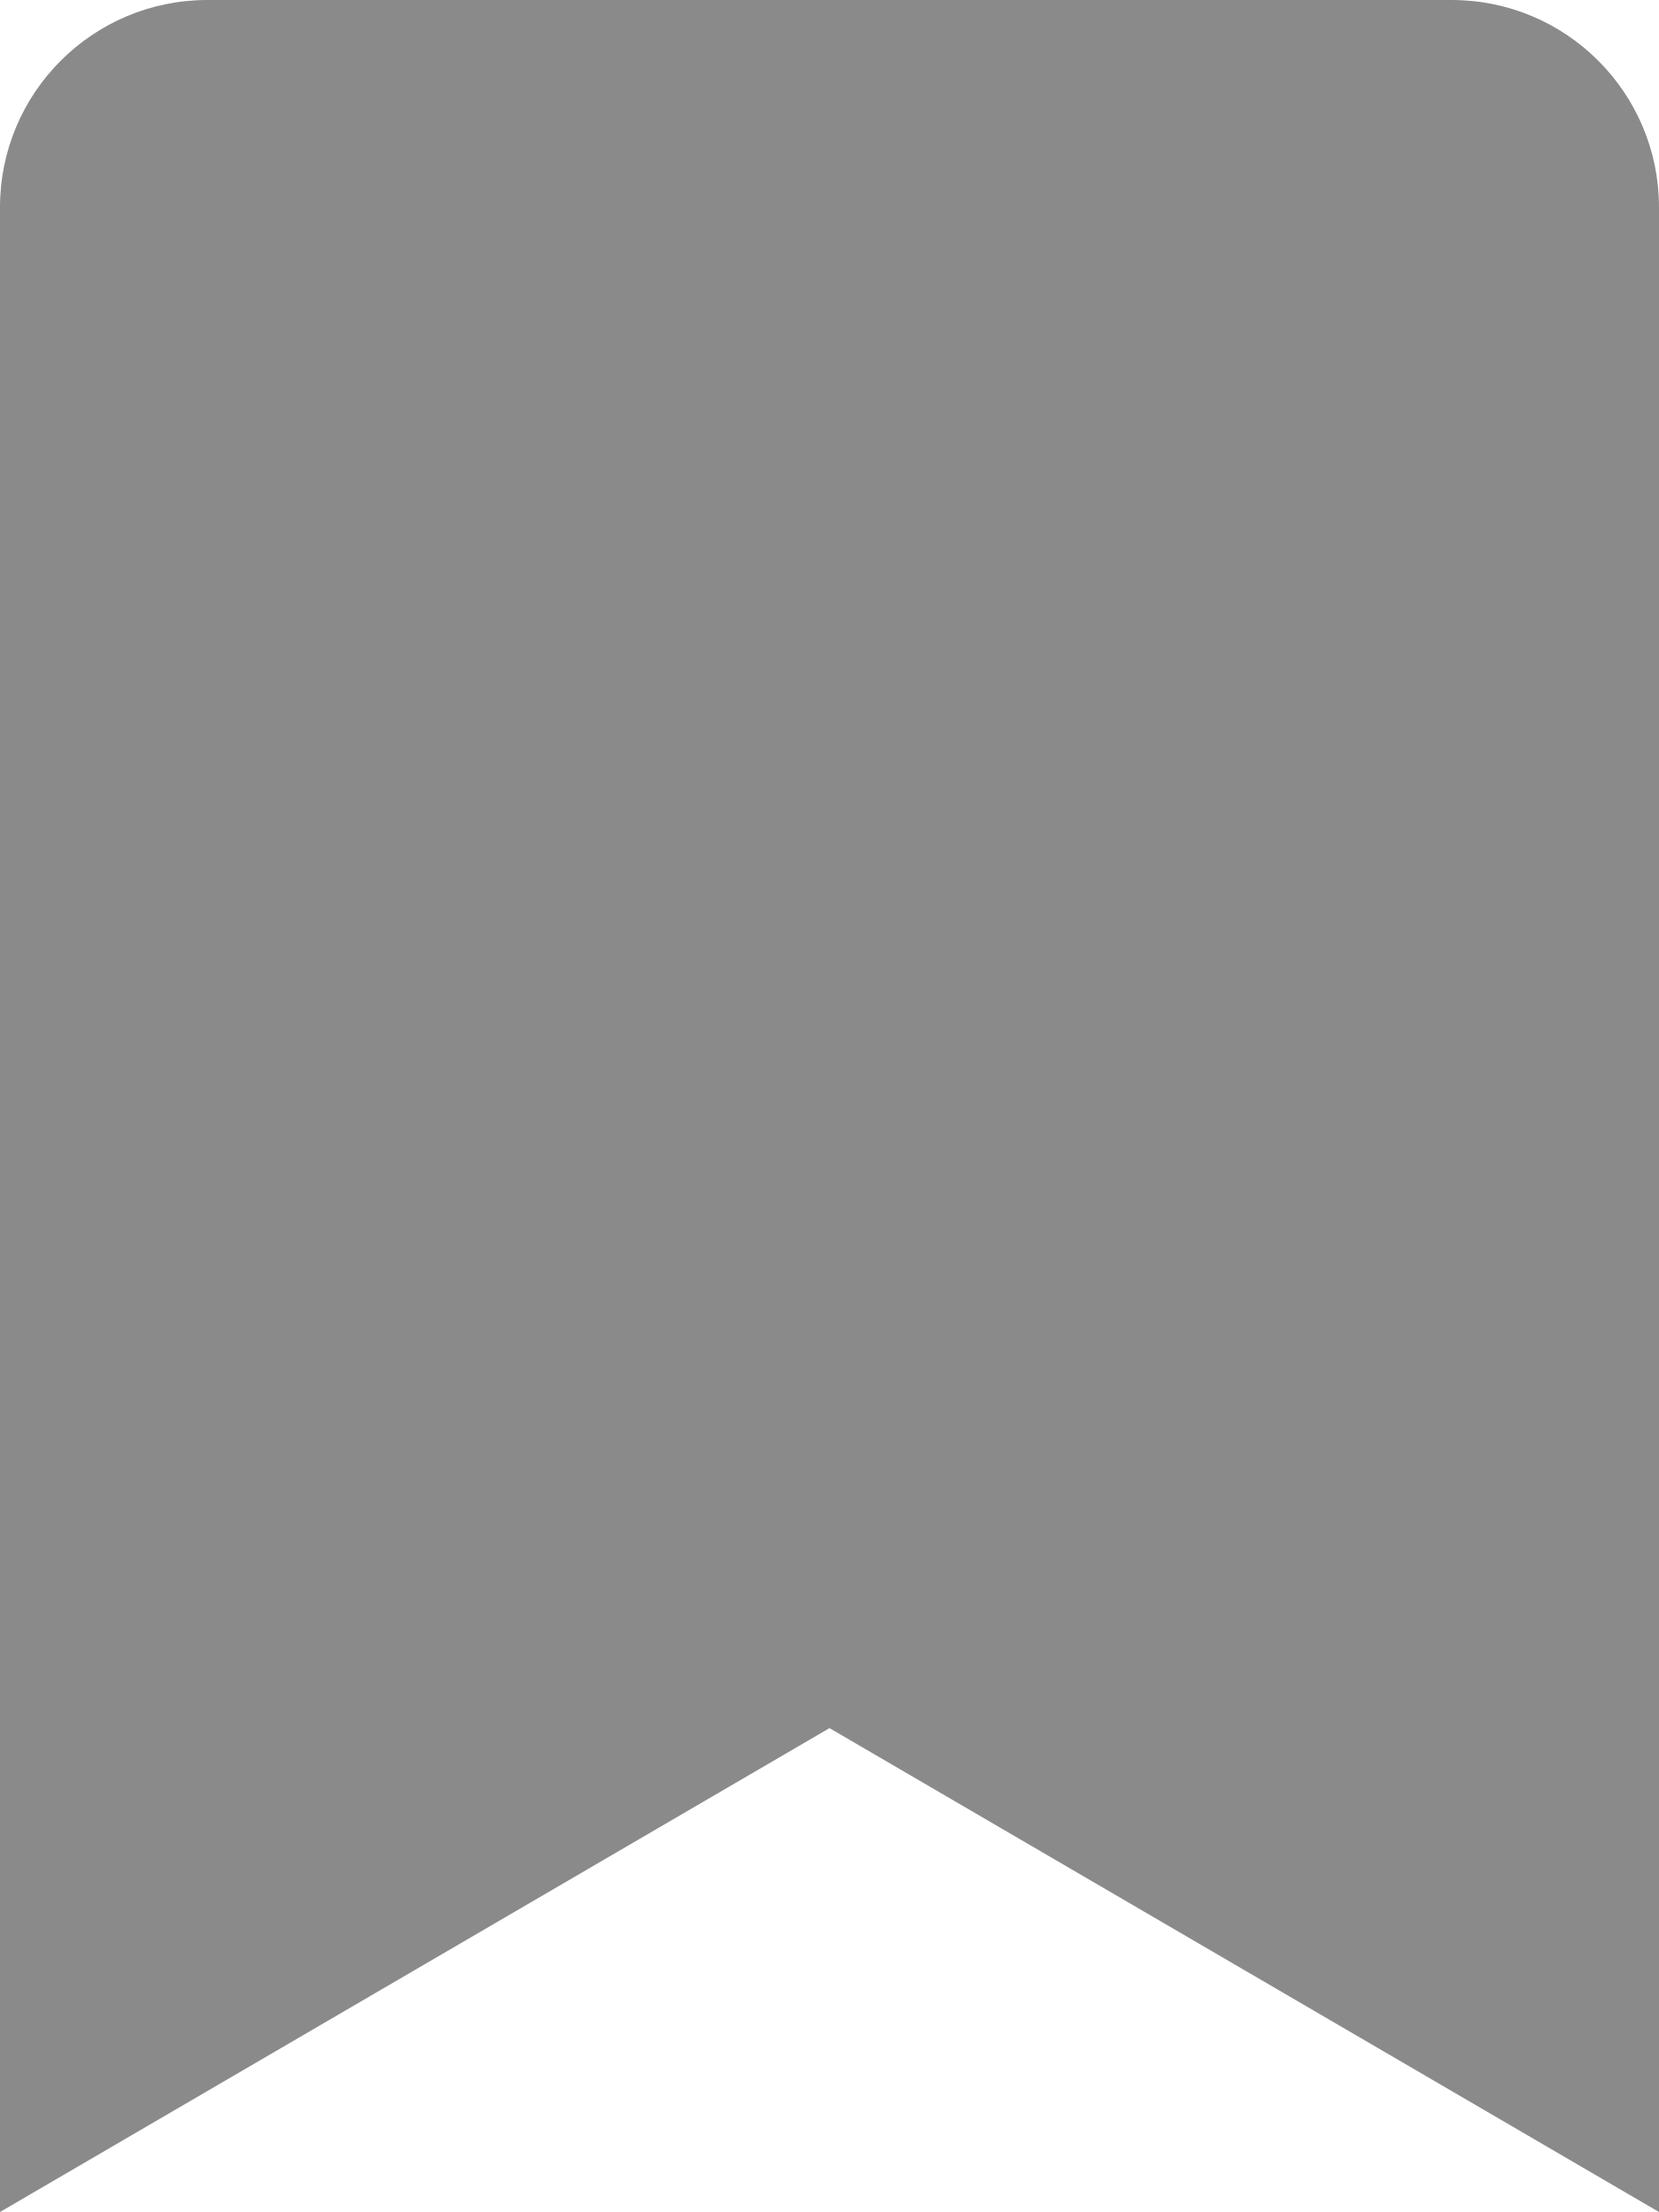
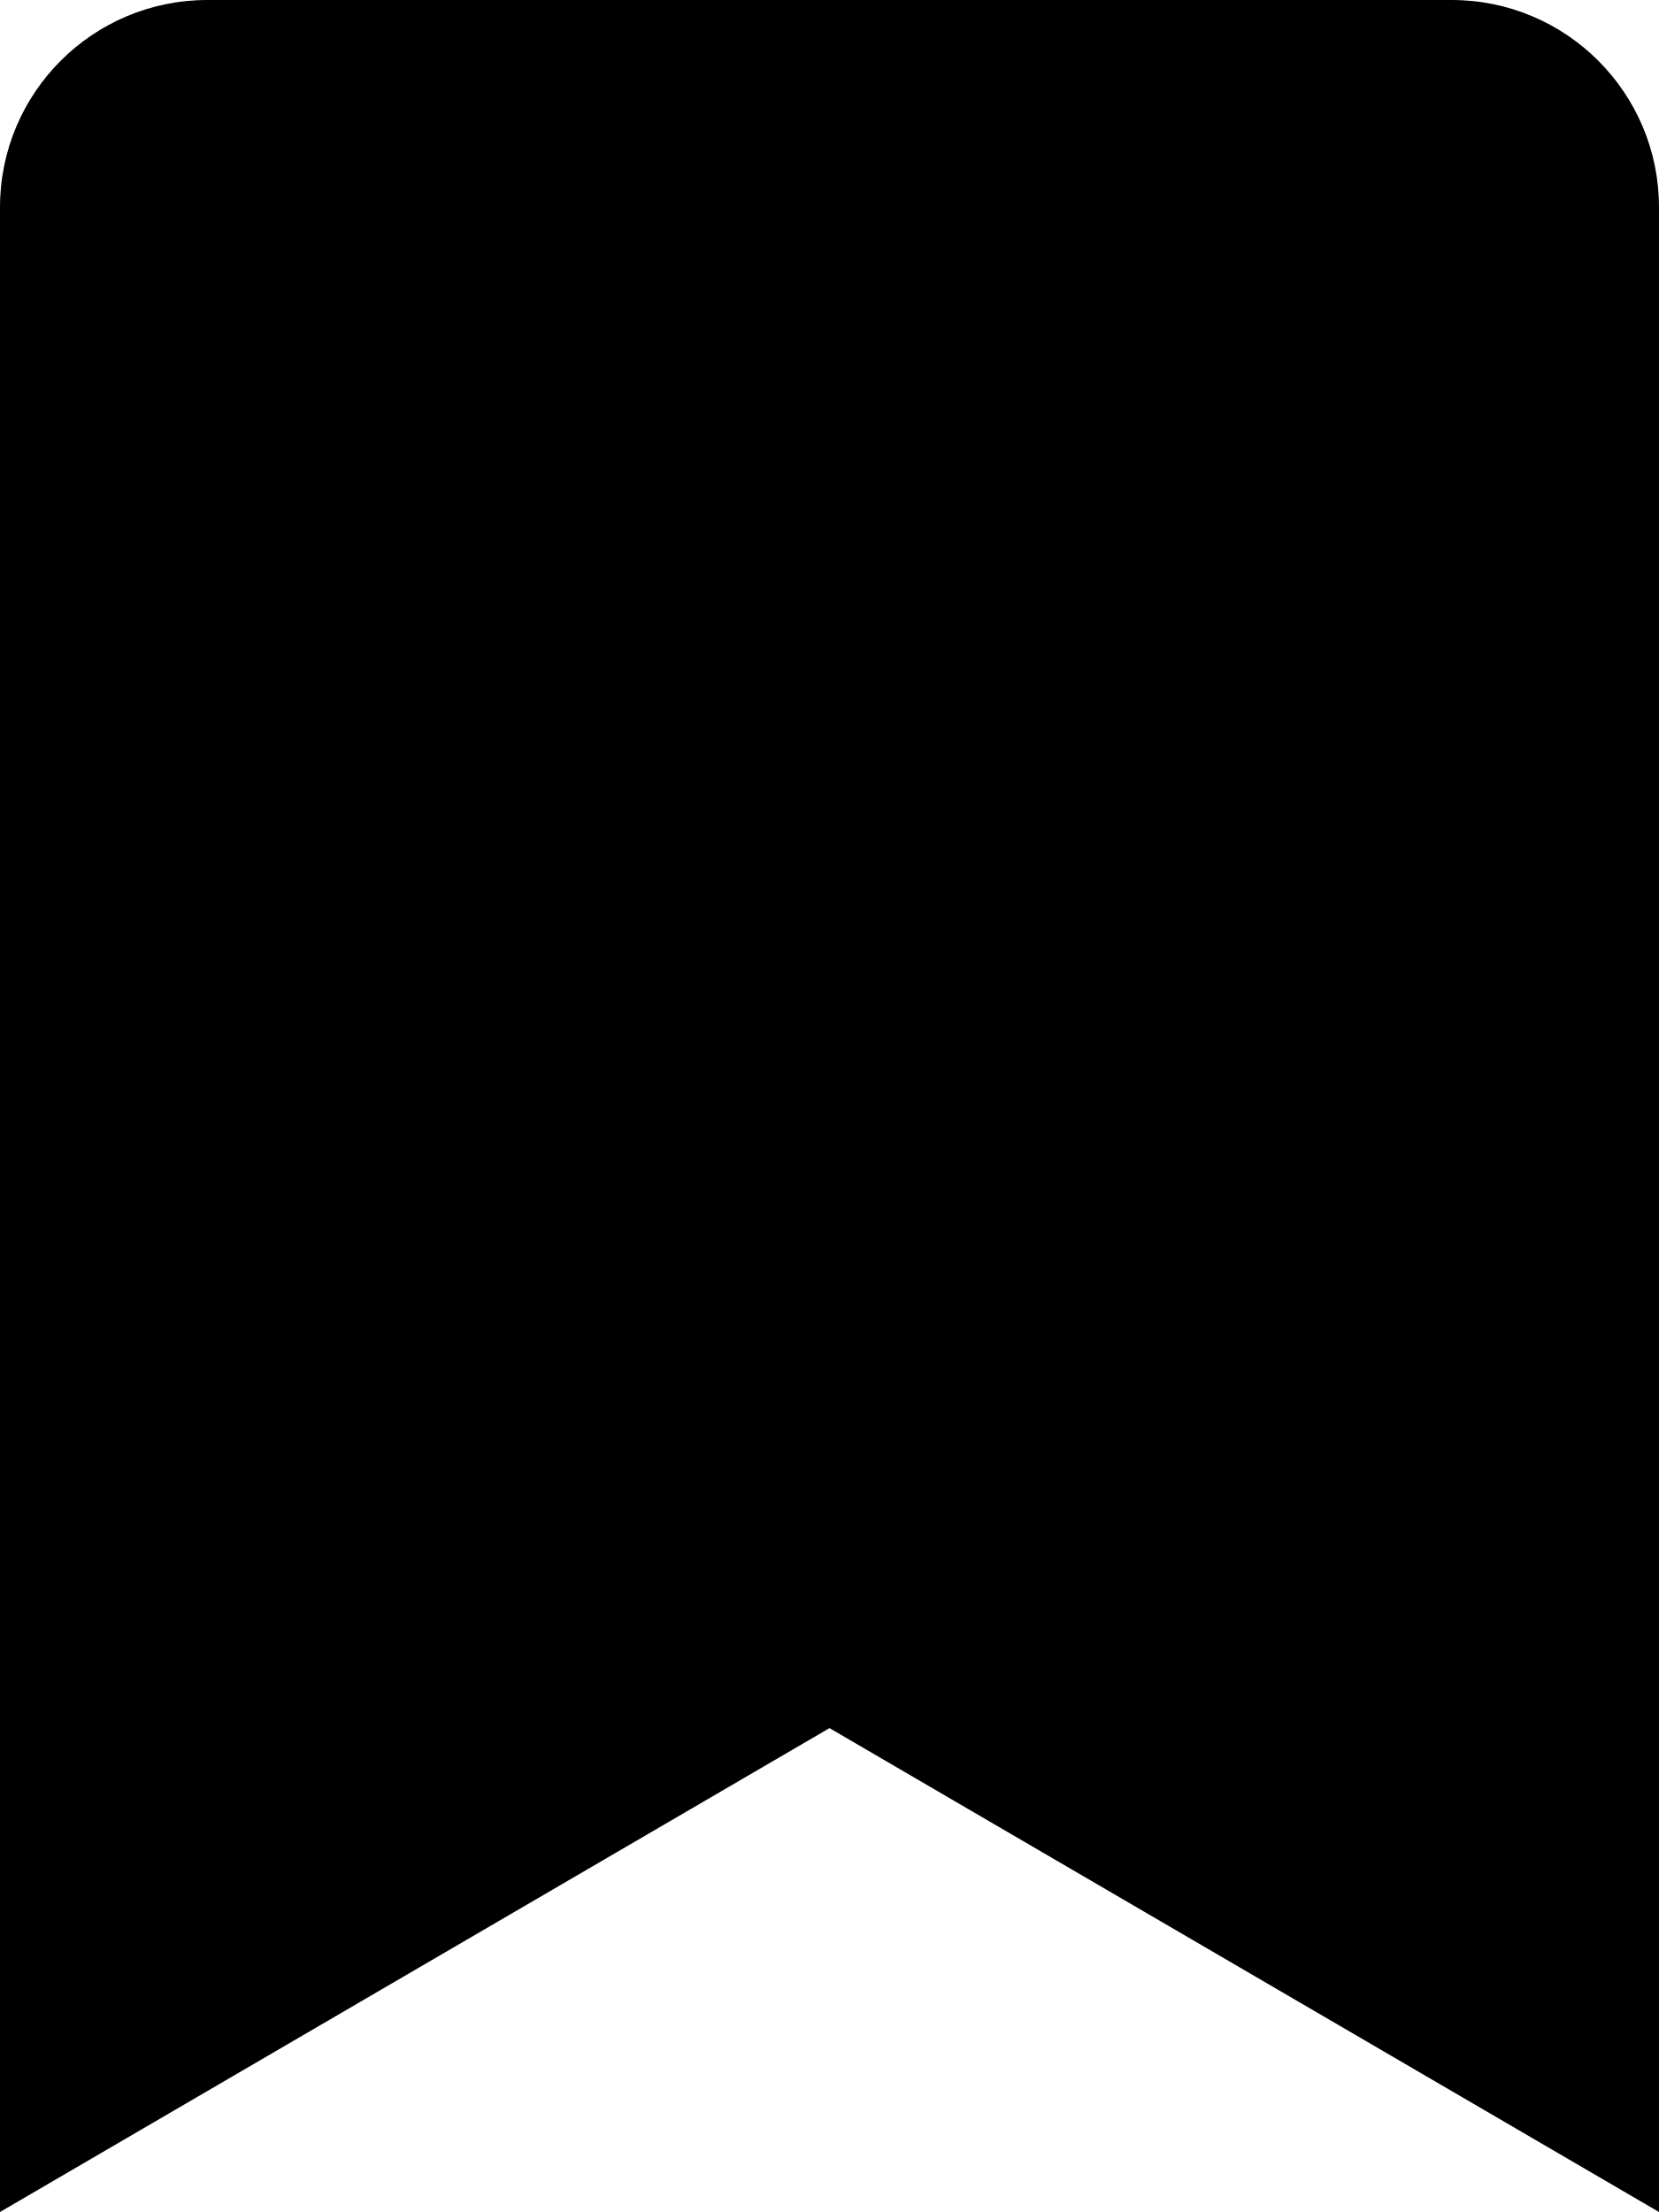
<svg xmlns="http://www.w3.org/2000/svg" width="15" height="20" viewBox="0 0 15 20" fill="none">
-   <path d="M13.125 0H1.875C0.839 0 0 0.839 0 1.875V20L7.5 15.625L15 20V1.875C15 0.839 14.161 0 13.125 0Z" fill="#8A8A8A" />
+   <path d="M13.125 0H1.875C0.839 0 0 0.839 0 1.875V20L7.5 15.625L15 20V1.875C15 0.839 14.161 0 13.125 0Z" fill="currentColor" />
</svg>
